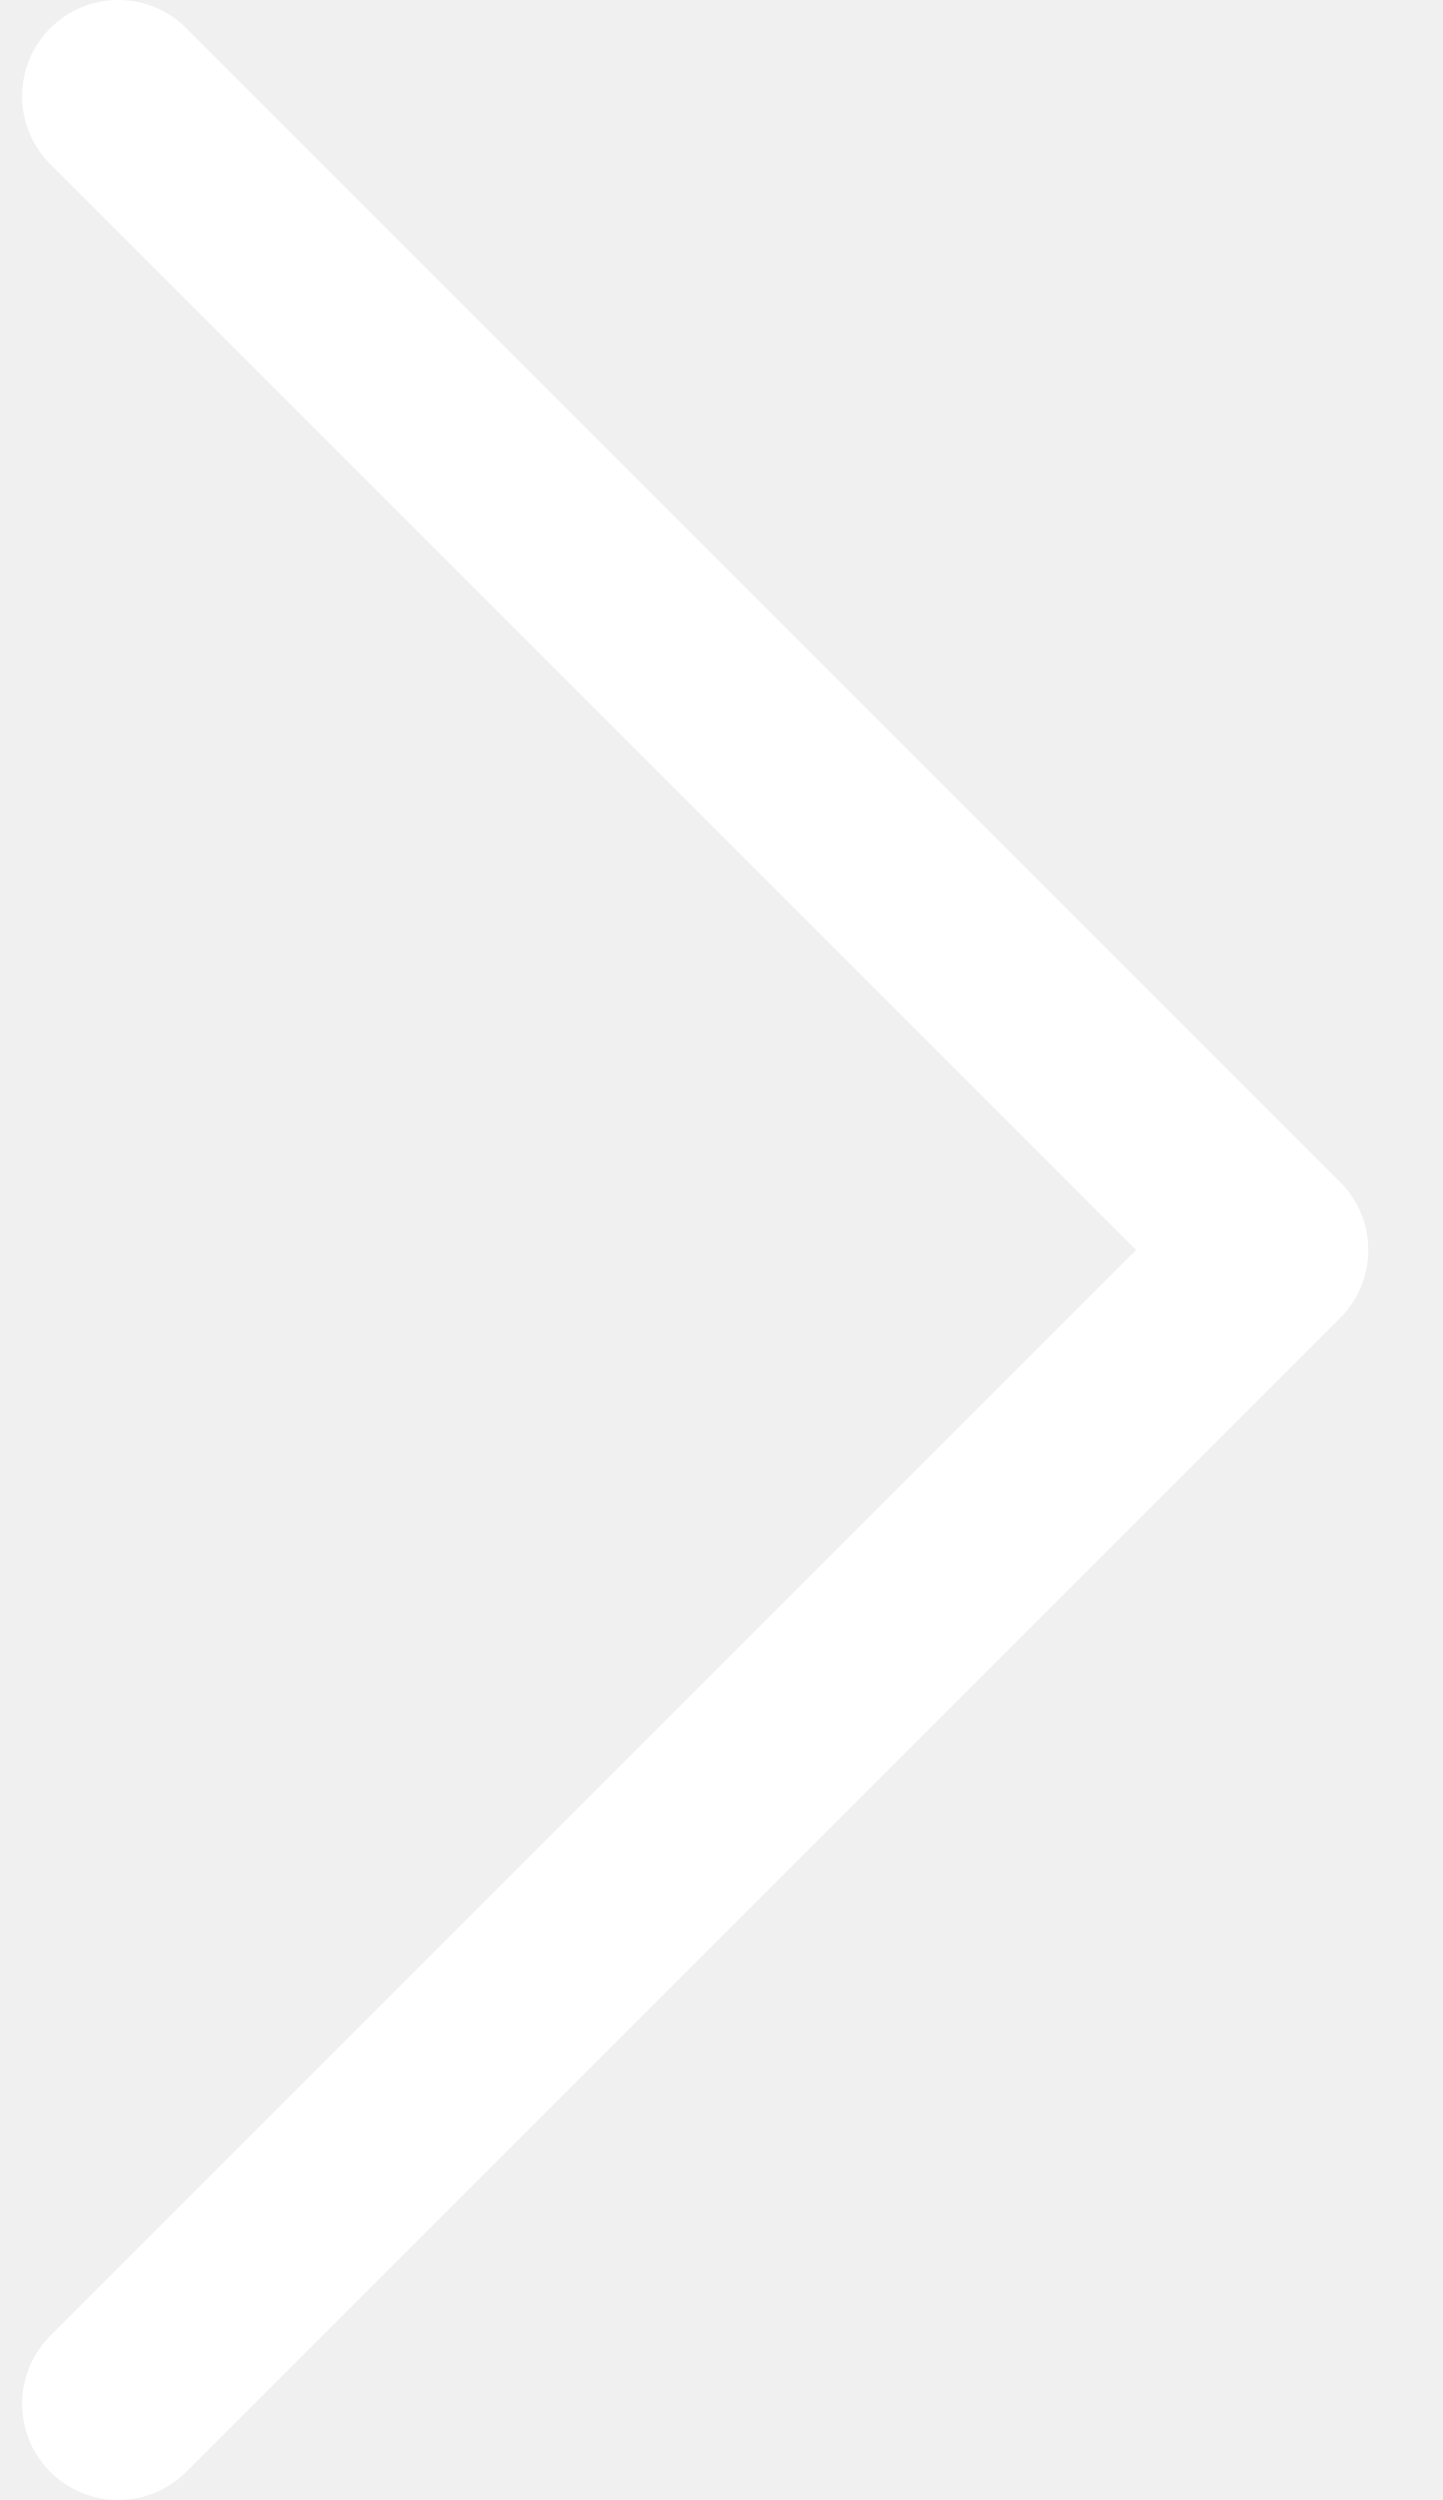
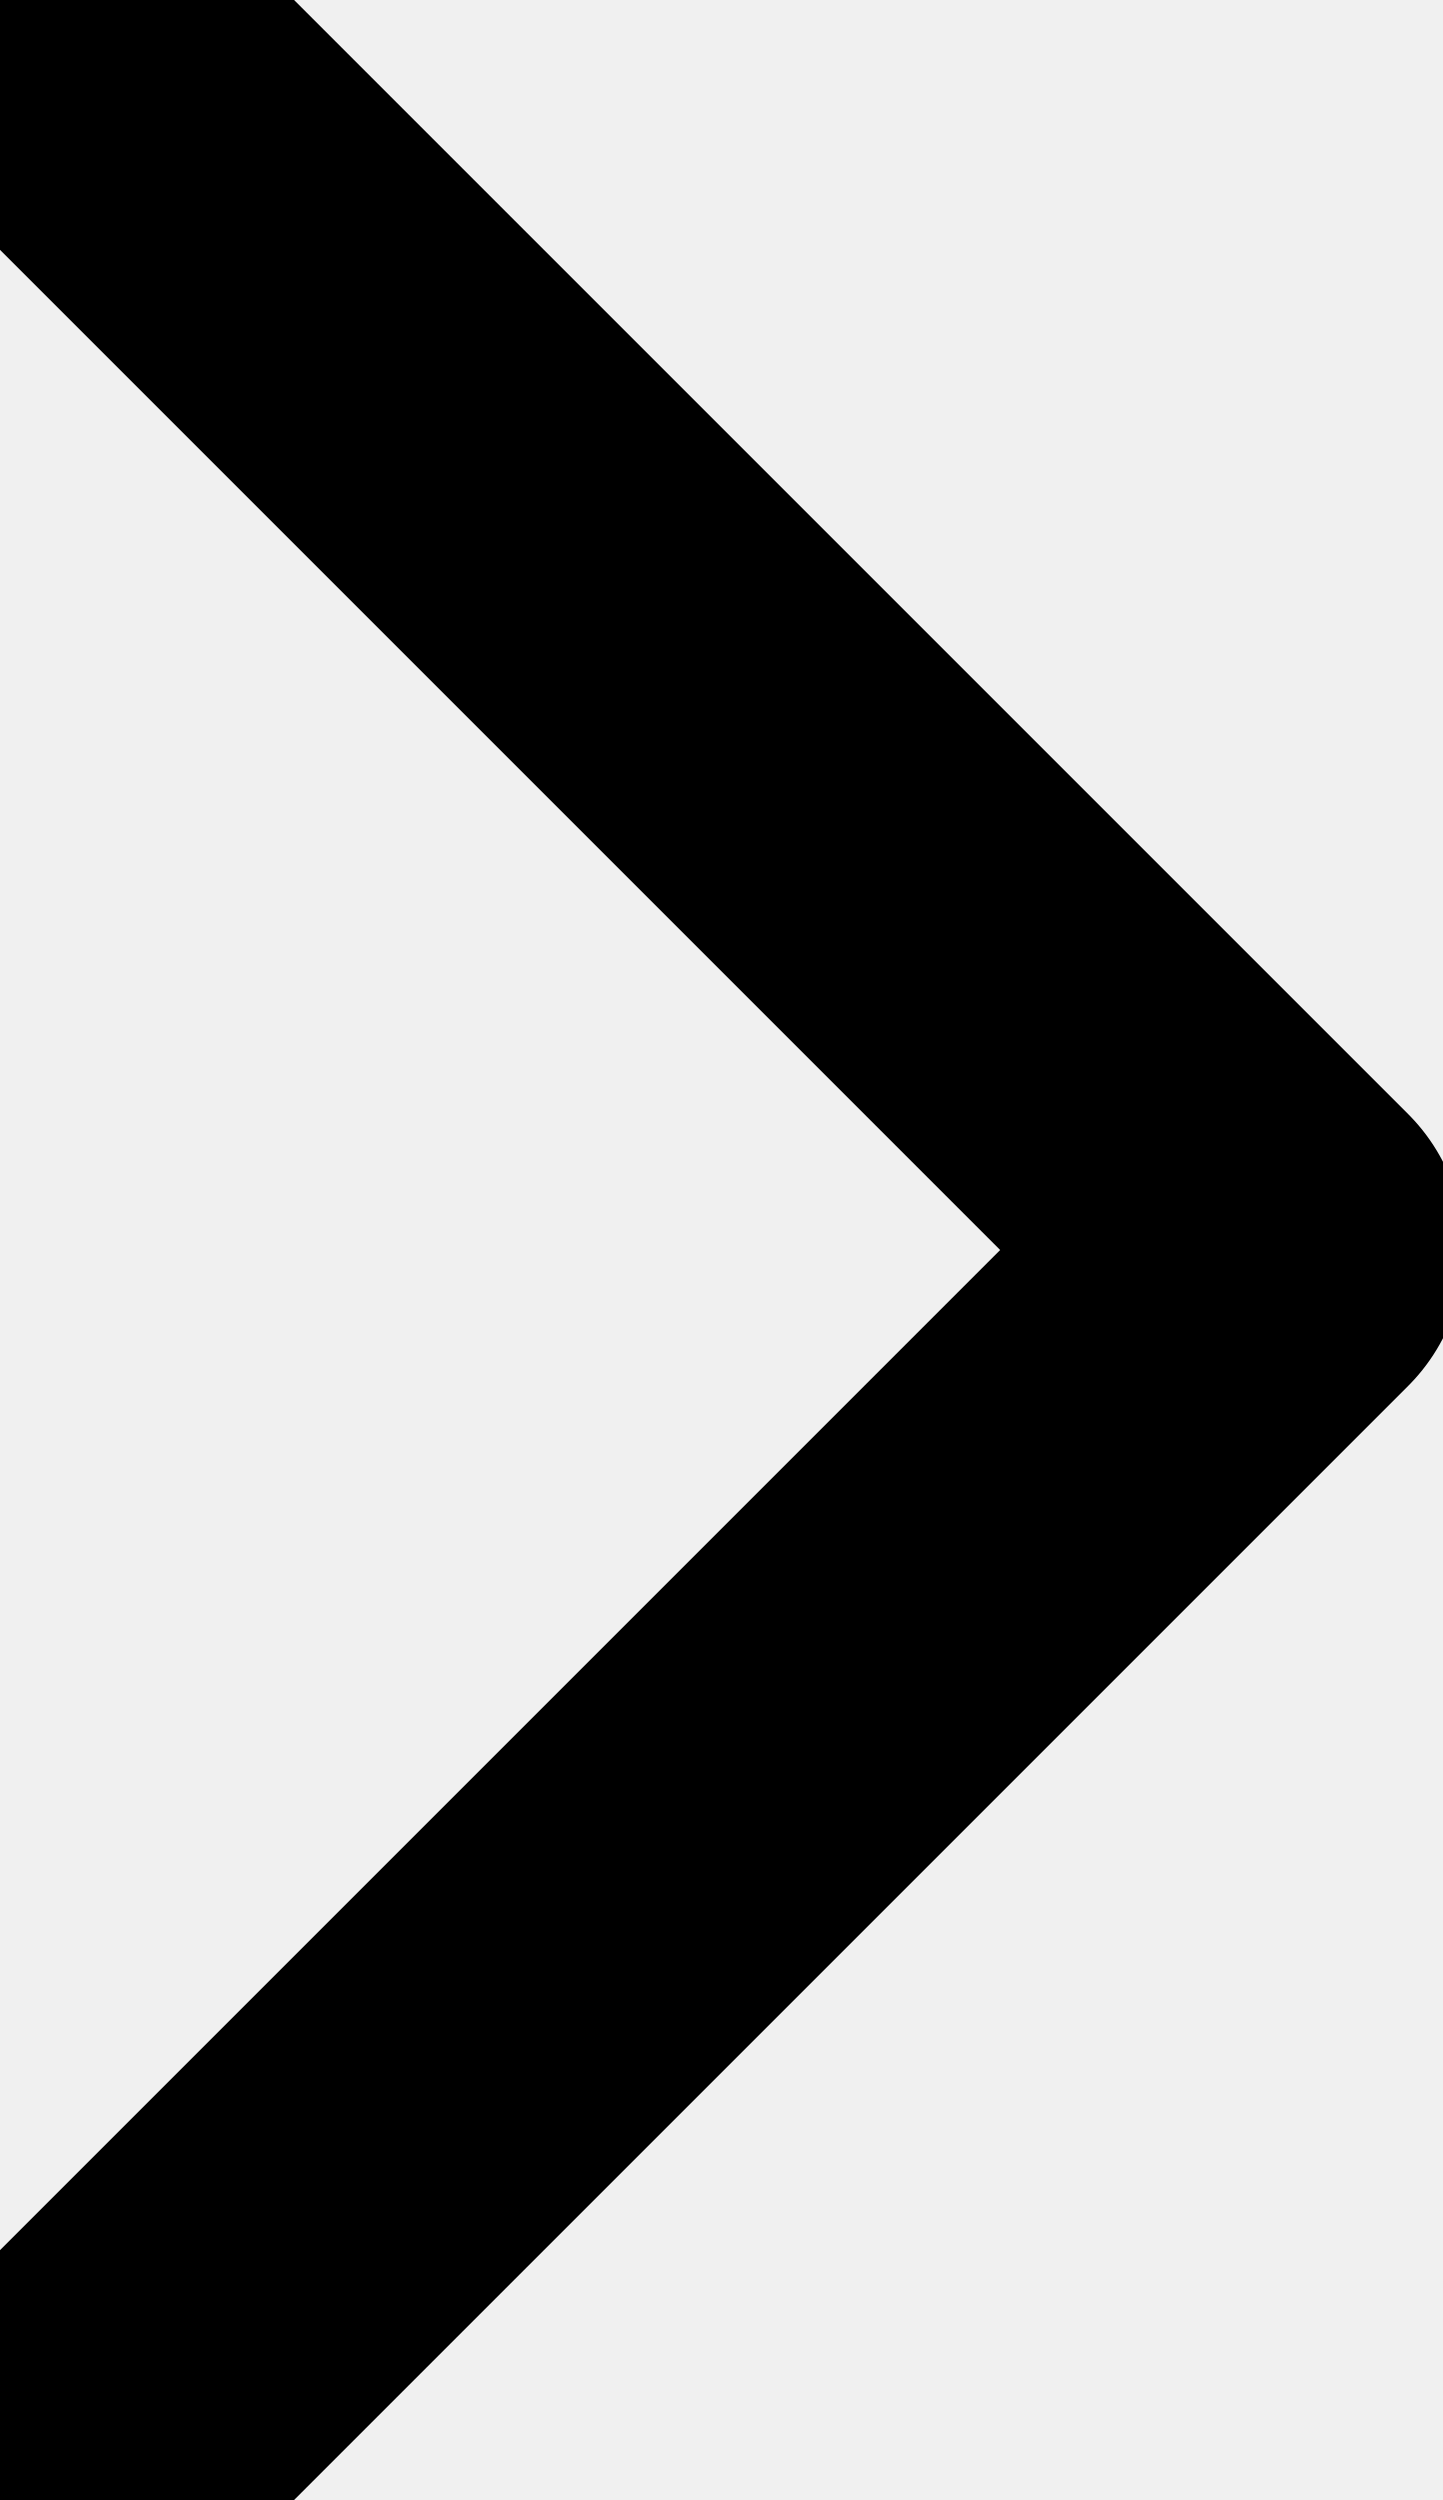
<svg xmlns="http://www.w3.org/2000/svg" width="15" height="26" viewBox="0 0 15 26" fill="none">
-   <path d="M1.23 1L13.23 13L1.23 25" stroke="white" stroke-width="2" stroke-linecap="round" stroke-linejoin="round" />
+   <path d="M1.23 1L13.23 13L1.23 25" stroke="black" stroke-width="4" stroke-linecap="round" stroke-linejoin="round" />
</svg>
